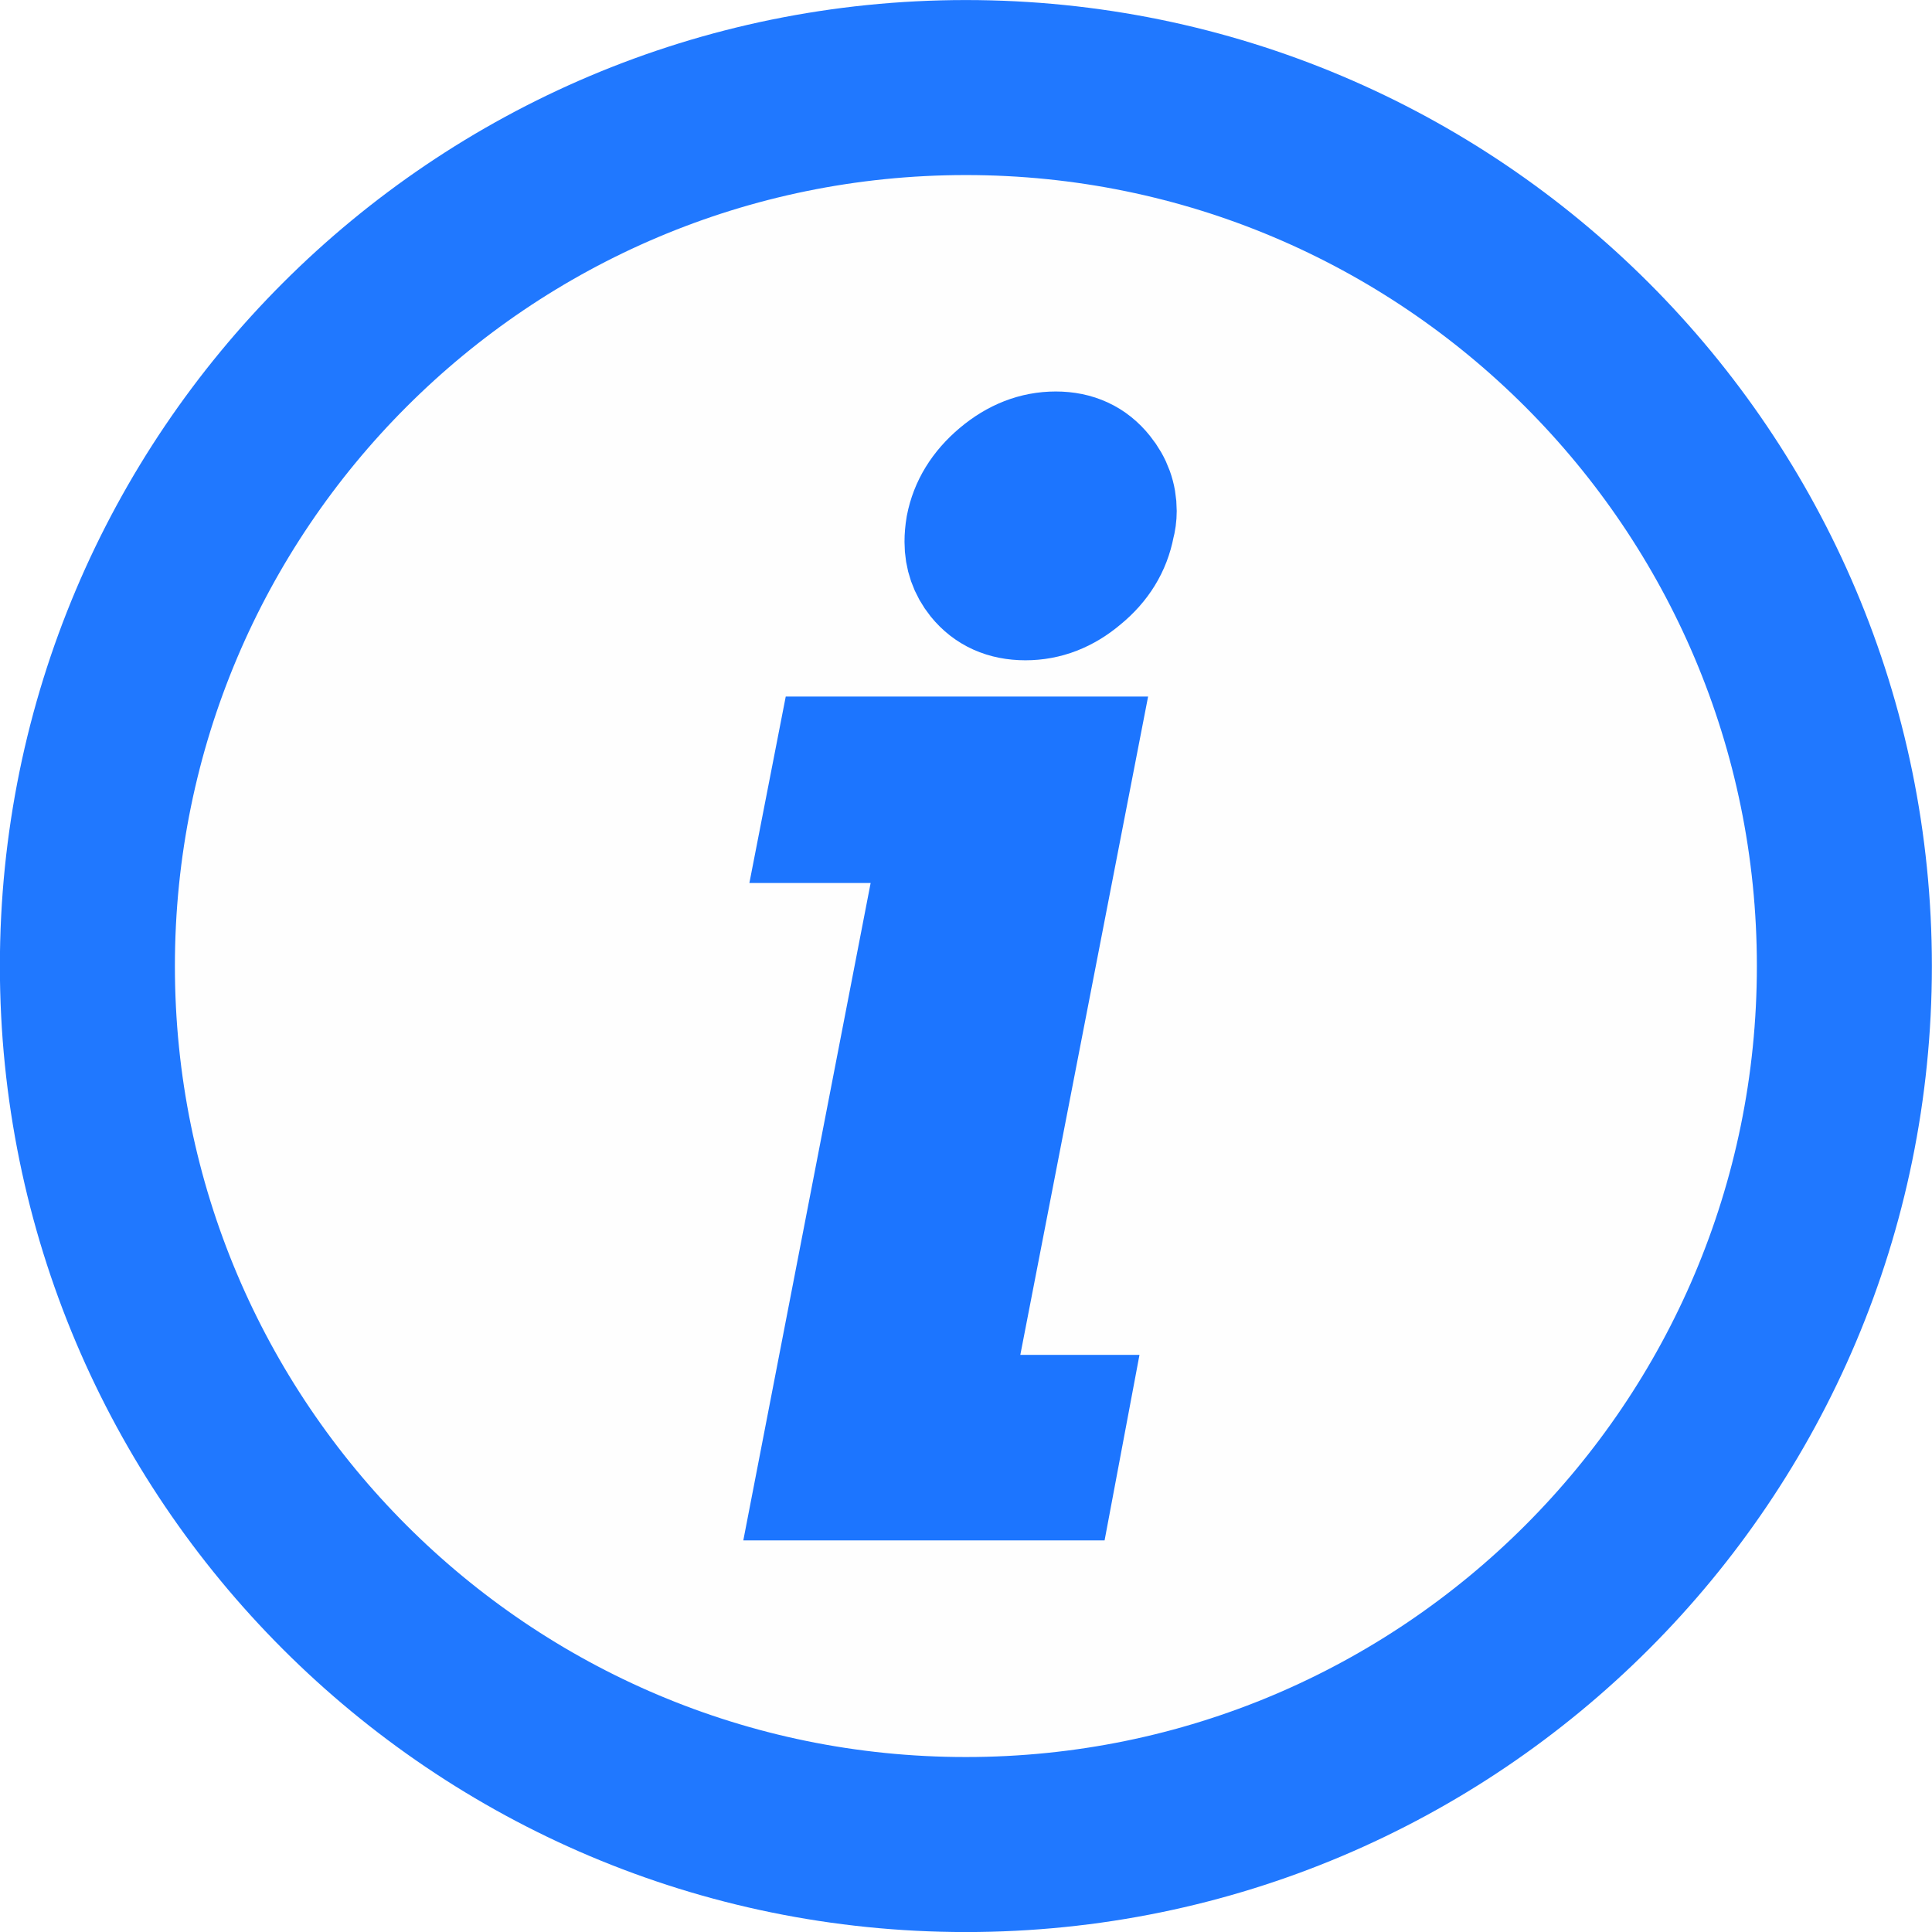
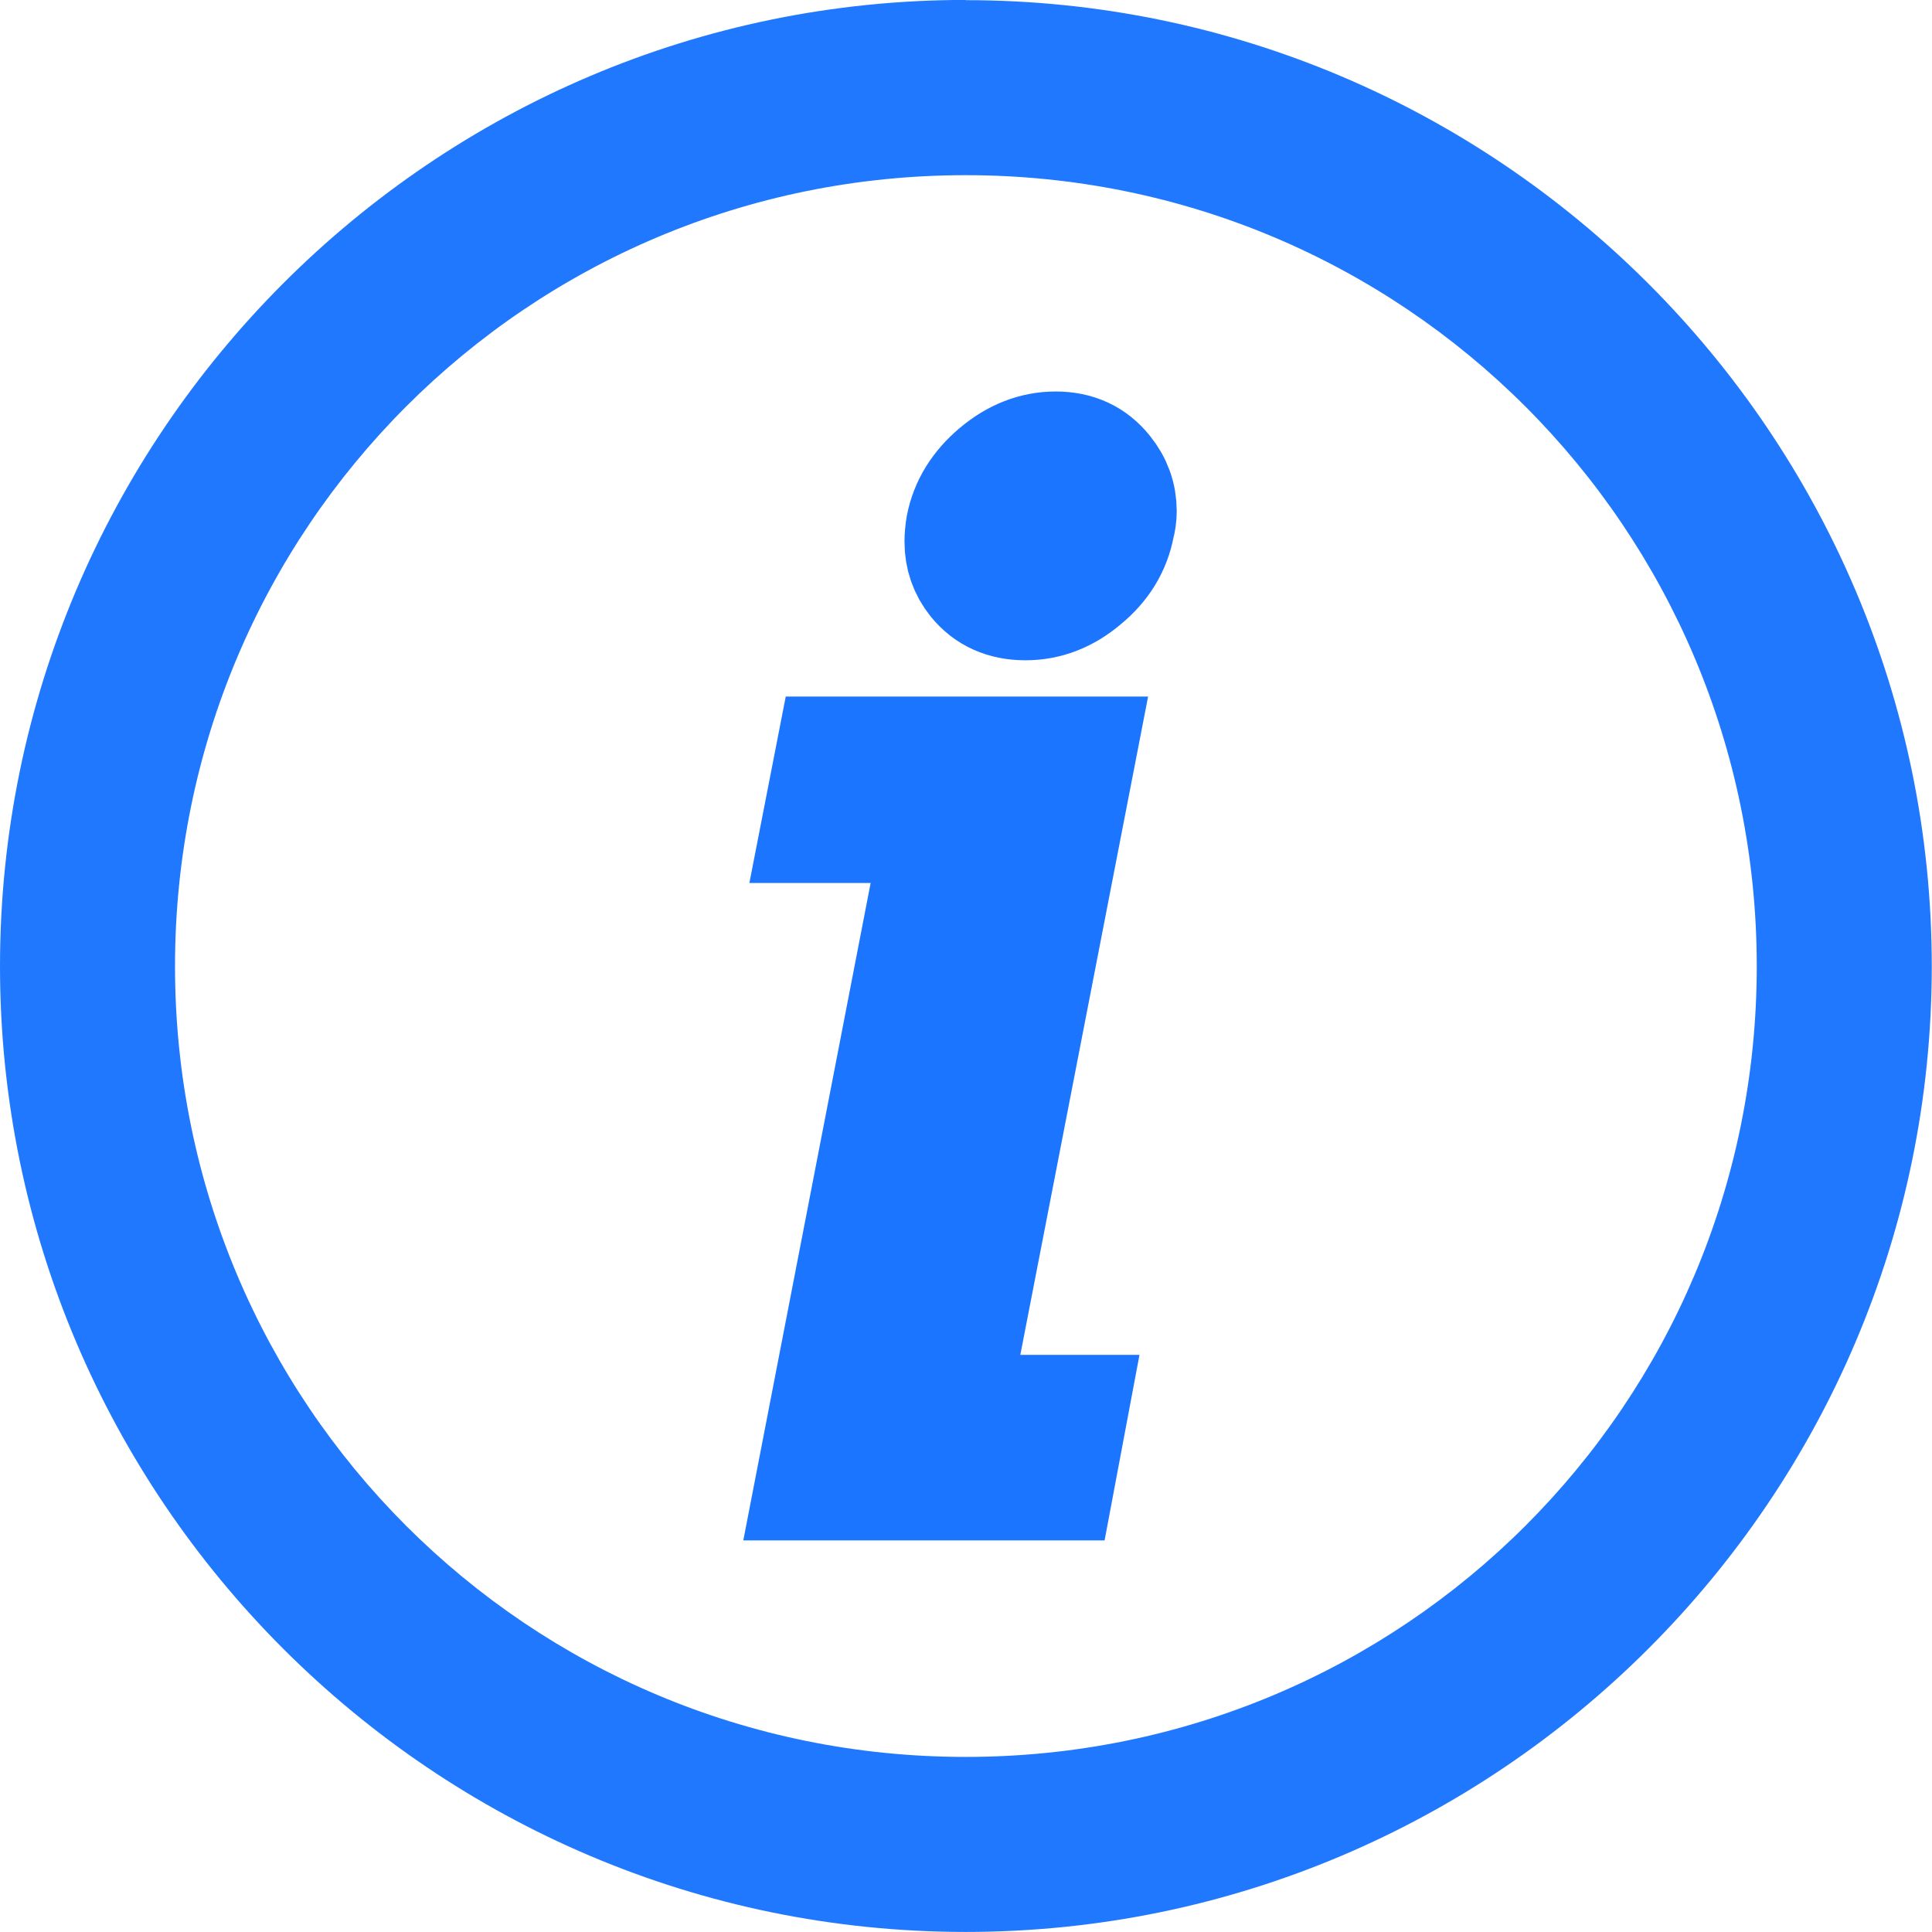
<svg xmlns="http://www.w3.org/2000/svg" width="32" height="32" viewBox="0 0 8.467 8.467" version="1.1" id="svg8">
  <defs id="defs2" />
  <g id="layer1" transform="translate(0,-288.5333)">
-     <path style="opacity:0.98;fill:#fefefe;fill-opacity:1;stroke:#1c75ff;stroke-width:0.767;stroke-linecap:round;stroke-linejoin:round;stroke-miterlimit:4;stroke-dasharray:none;stroke-dashoffset:0;stroke-opacity:1" d="m 8.083,292.767 a 3.85,3.85 0 0 1 -3.85,3.85 3.85,3.85 0 0 1 -3.85,-3.85 3.85,3.85 0 0 1 3.85,-3.85 3.85,3.85 0 0 1 3.85,3.85 z" id="path817" />
+     <path style="color:#000000;font-style:normal;font-variant:normal;font-weight:normal;font-stretch:normal;font-size:medium;line-height:normal;font-family:sans-serif;font-variant-ligatures:normal;font-variant-position:normal;font-variant-caps:normal;font-variant-numeric:normal;font-variant-alternates:normal;font-feature-settings:normal;text-indent:0;text-align:start;text-decoration:none;text-decoration-line:none;text-decoration-style:solid;text-decoration-color:#000000;letter-spacing:normal;word-spacing:normal;text-transform:none;writing-mode:lr-tb;direction:ltr;text-orientation:mixed;dominant-baseline:auto;baseline-shift:baseline;text-anchor:start;white-space:normal;shape-padding:0;clip-rule:nonzero;display:inline;overflow:visible;visibility:visible;opacity:0.98;isolation:auto;mix-blend-mode:normal;color-interpolation:sRGB;color-interpolation-filters:linearRGB;solid-color:#000000;solid-opacity:1;vector-effect:none;fill:#1c75ff;fill-opacity:1;fill-rule:nonzero;stroke:none;stroke-width:0.767;stroke-linecap:round;stroke-linejoin:round;stroke-miterlimit:4;stroke-dasharray:none;stroke-dashoffset:0;stroke-opacity:1;color-rendering:auto;image-rendering:auto;shape-rendering:auto;text-rendering:auto;enable-background:accumulate" d="M 4.232,288.533 C 1.899,288.533 1.0910196e-6,290.434 0,292.768 1.0910197e-6,295.101 1.899,297 4.232,297 c 2.333,0 4.234,-1.899 4.234,-4.232 -1.1e-6,-2.333 -1.901,-4.234 -4.234,-4.234 z m 0,0.768 c 1.919,0 3.467,1.548 3.467,3.467 -9e-7,1.919 -1.548,3.465 -3.467,3.465 -1.919,0 -3.465,-1.546 -3.465,-3.465 9e-7,-1.919 1.546,-3.467 3.465,-3.467 z" id="path817" />
    <g aria-label="i" style="font-style:normal;font-weight:normal;font-size:6.173px;line-height:125%;font-family:sans-serif;letter-spacing:0px;word-spacing:0px;fill:#1c75ff;fill-opacity:1;stroke:#1c75ff;stroke-width:0.494px;stroke-linecap:butt;stroke-linejoin:miter;stroke-opacity:1" id="text840">
      <path d="m 4.217,290.839 q 0.027,-0.139 0.148,-0.241 0.121,-0.102 0.262,-0.102 0.139,0 0.22,0.102 0.063,0.078 0.063,0.175 0,0.033 -0.009,0.066 -0.027,0.142 -0.148,0.241 -0.118,0.1 -0.259,0.1 -0.142,0 -0.223,-0.1 -0.06,-0.075 -0.06,-0.172 0,-0.033 0.006,-0.069 z m -0.045,3.879 h 0.524 l -0.06,0.319 H 3.557 l 0.558,-2.881 H 3.584 l 0.063,-0.323 h 1.085 z" style="font-style:italic;font-variant:normal;font-weight:normal;font-stretch:normal;font-size:6.173px;font-family:serif;-inkscape-font-specification:'serif, Italic';font-variant-ligatures:normal;font-variant-caps:normal;font-variant-numeric:normal;font-feature-settings:normal;text-align:start;writing-mode:lr-tb;text-anchor:start;fill:#1c75ff;fill-opacity:1;stroke:#1c75ff;stroke-width:0.494px;stroke-opacity:1" id="path842" />
    </g>
  </g>
</svg>
